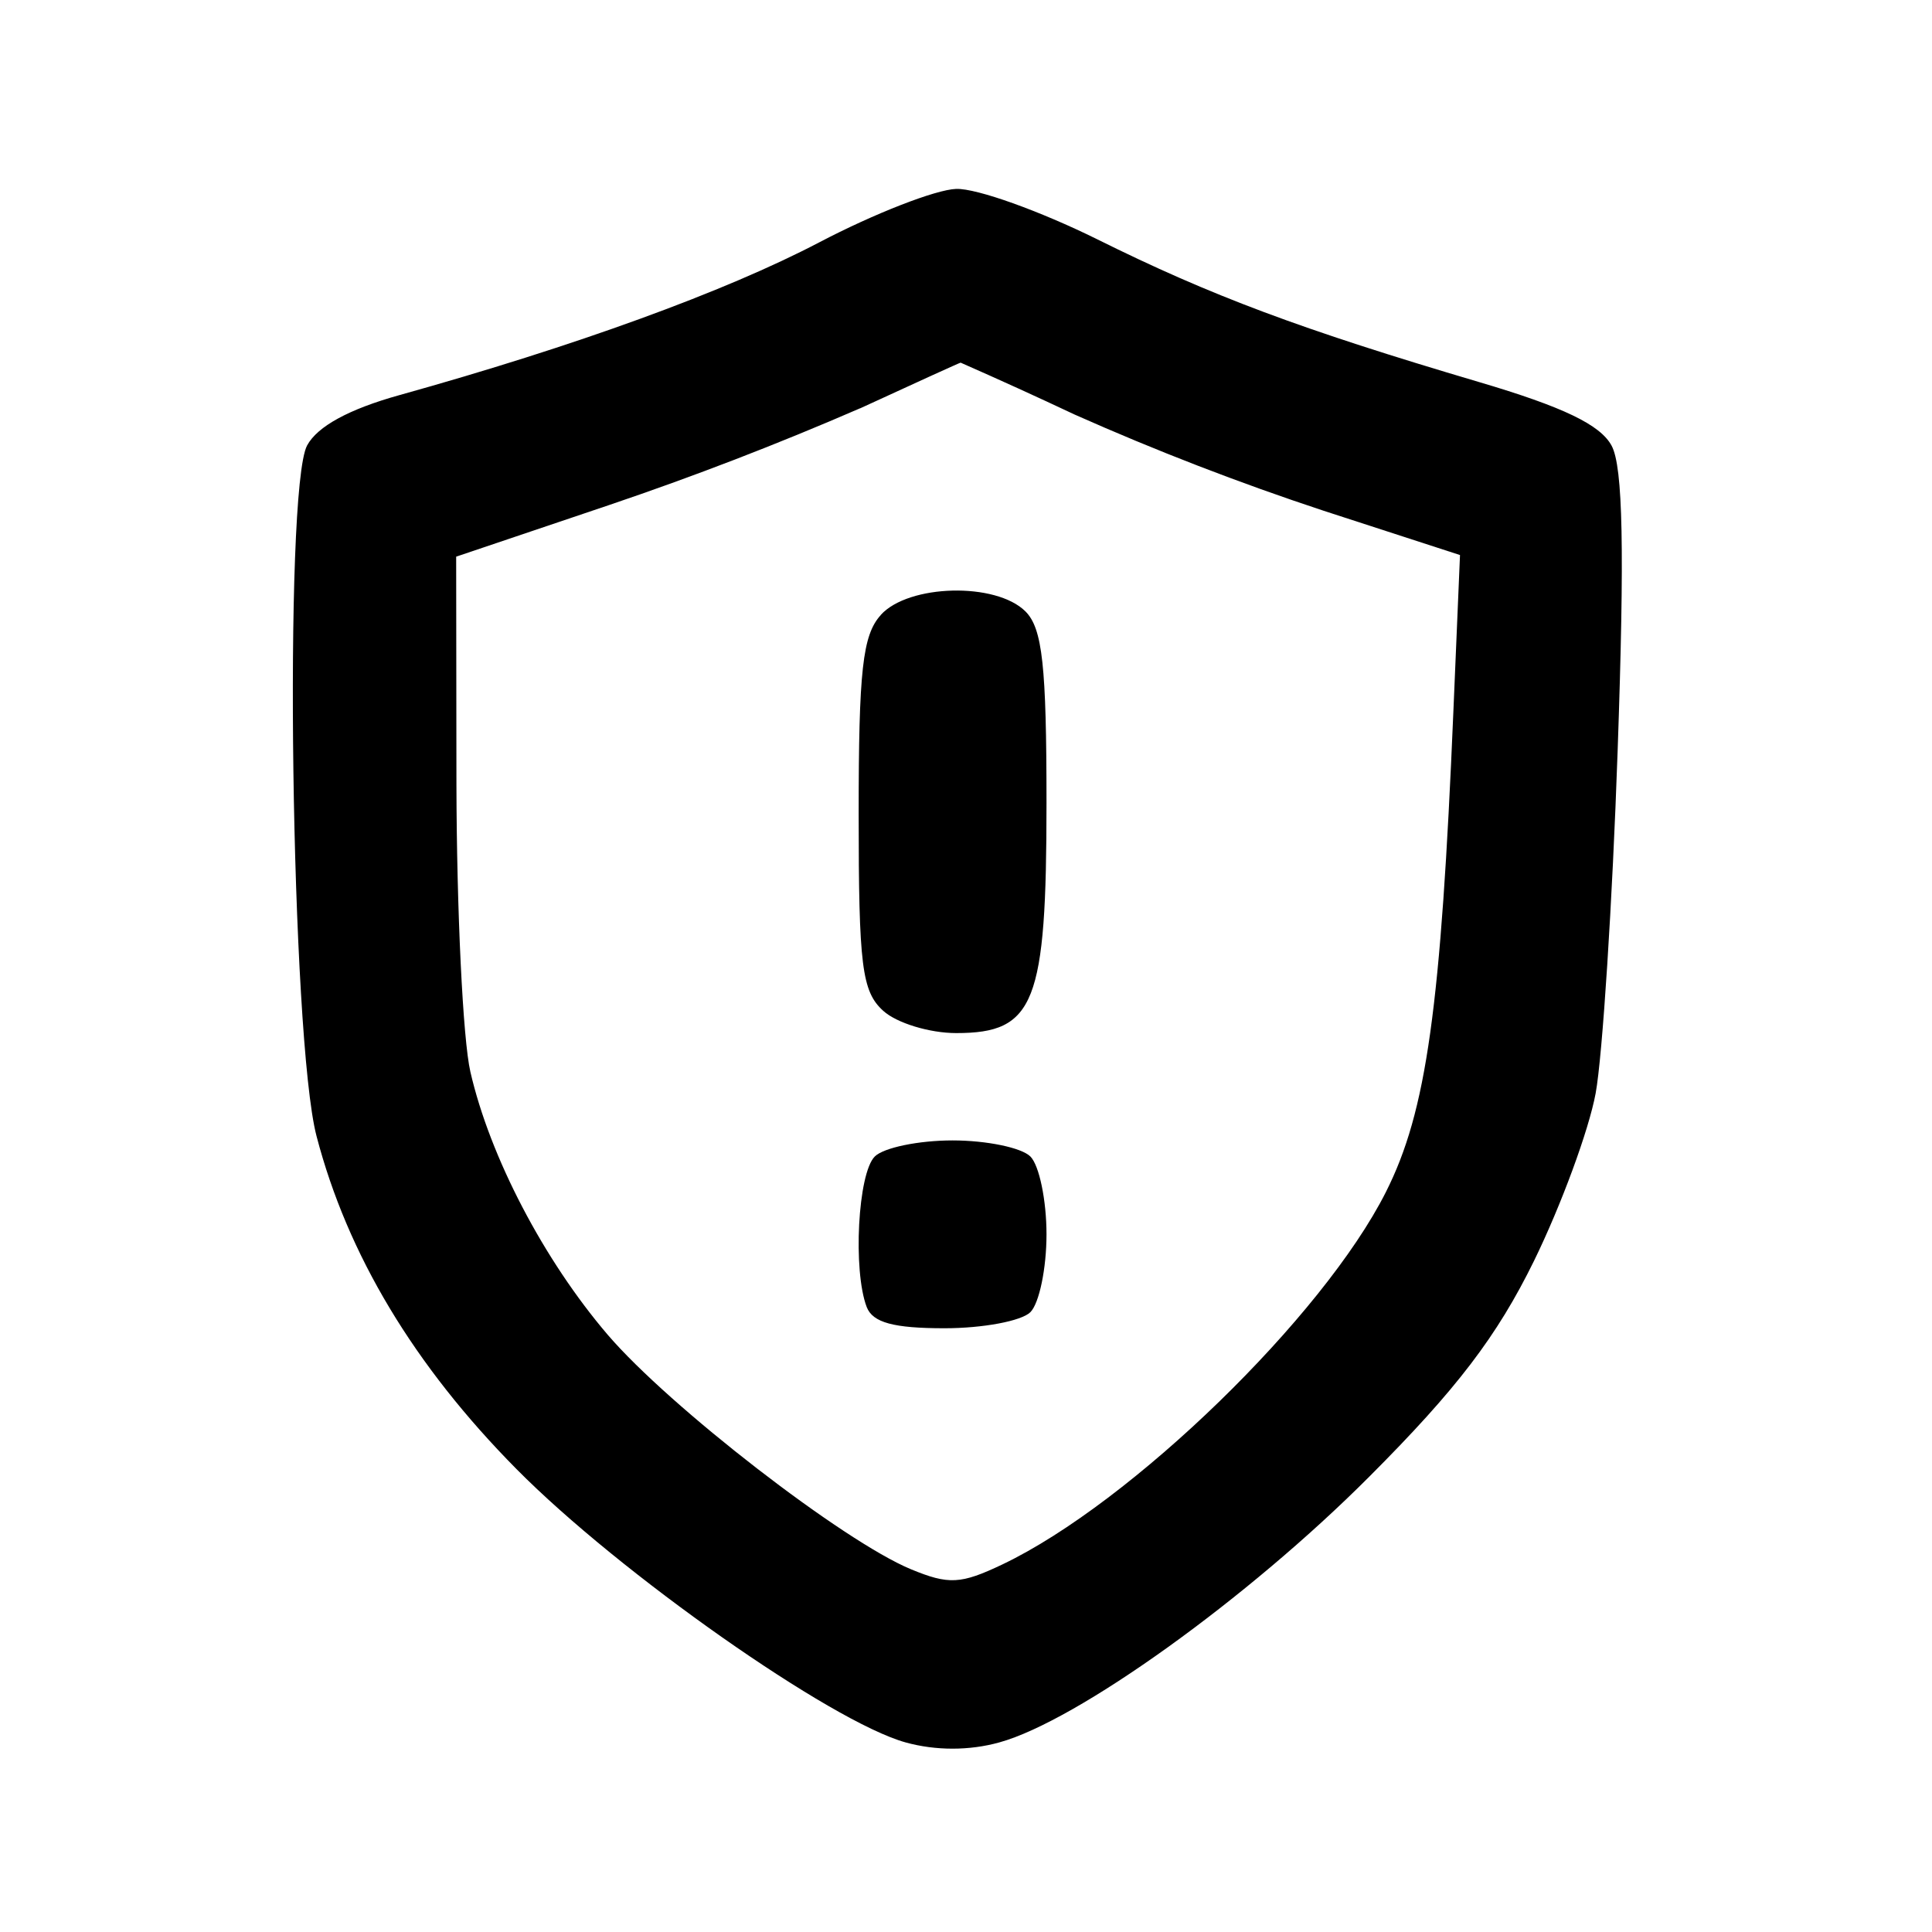
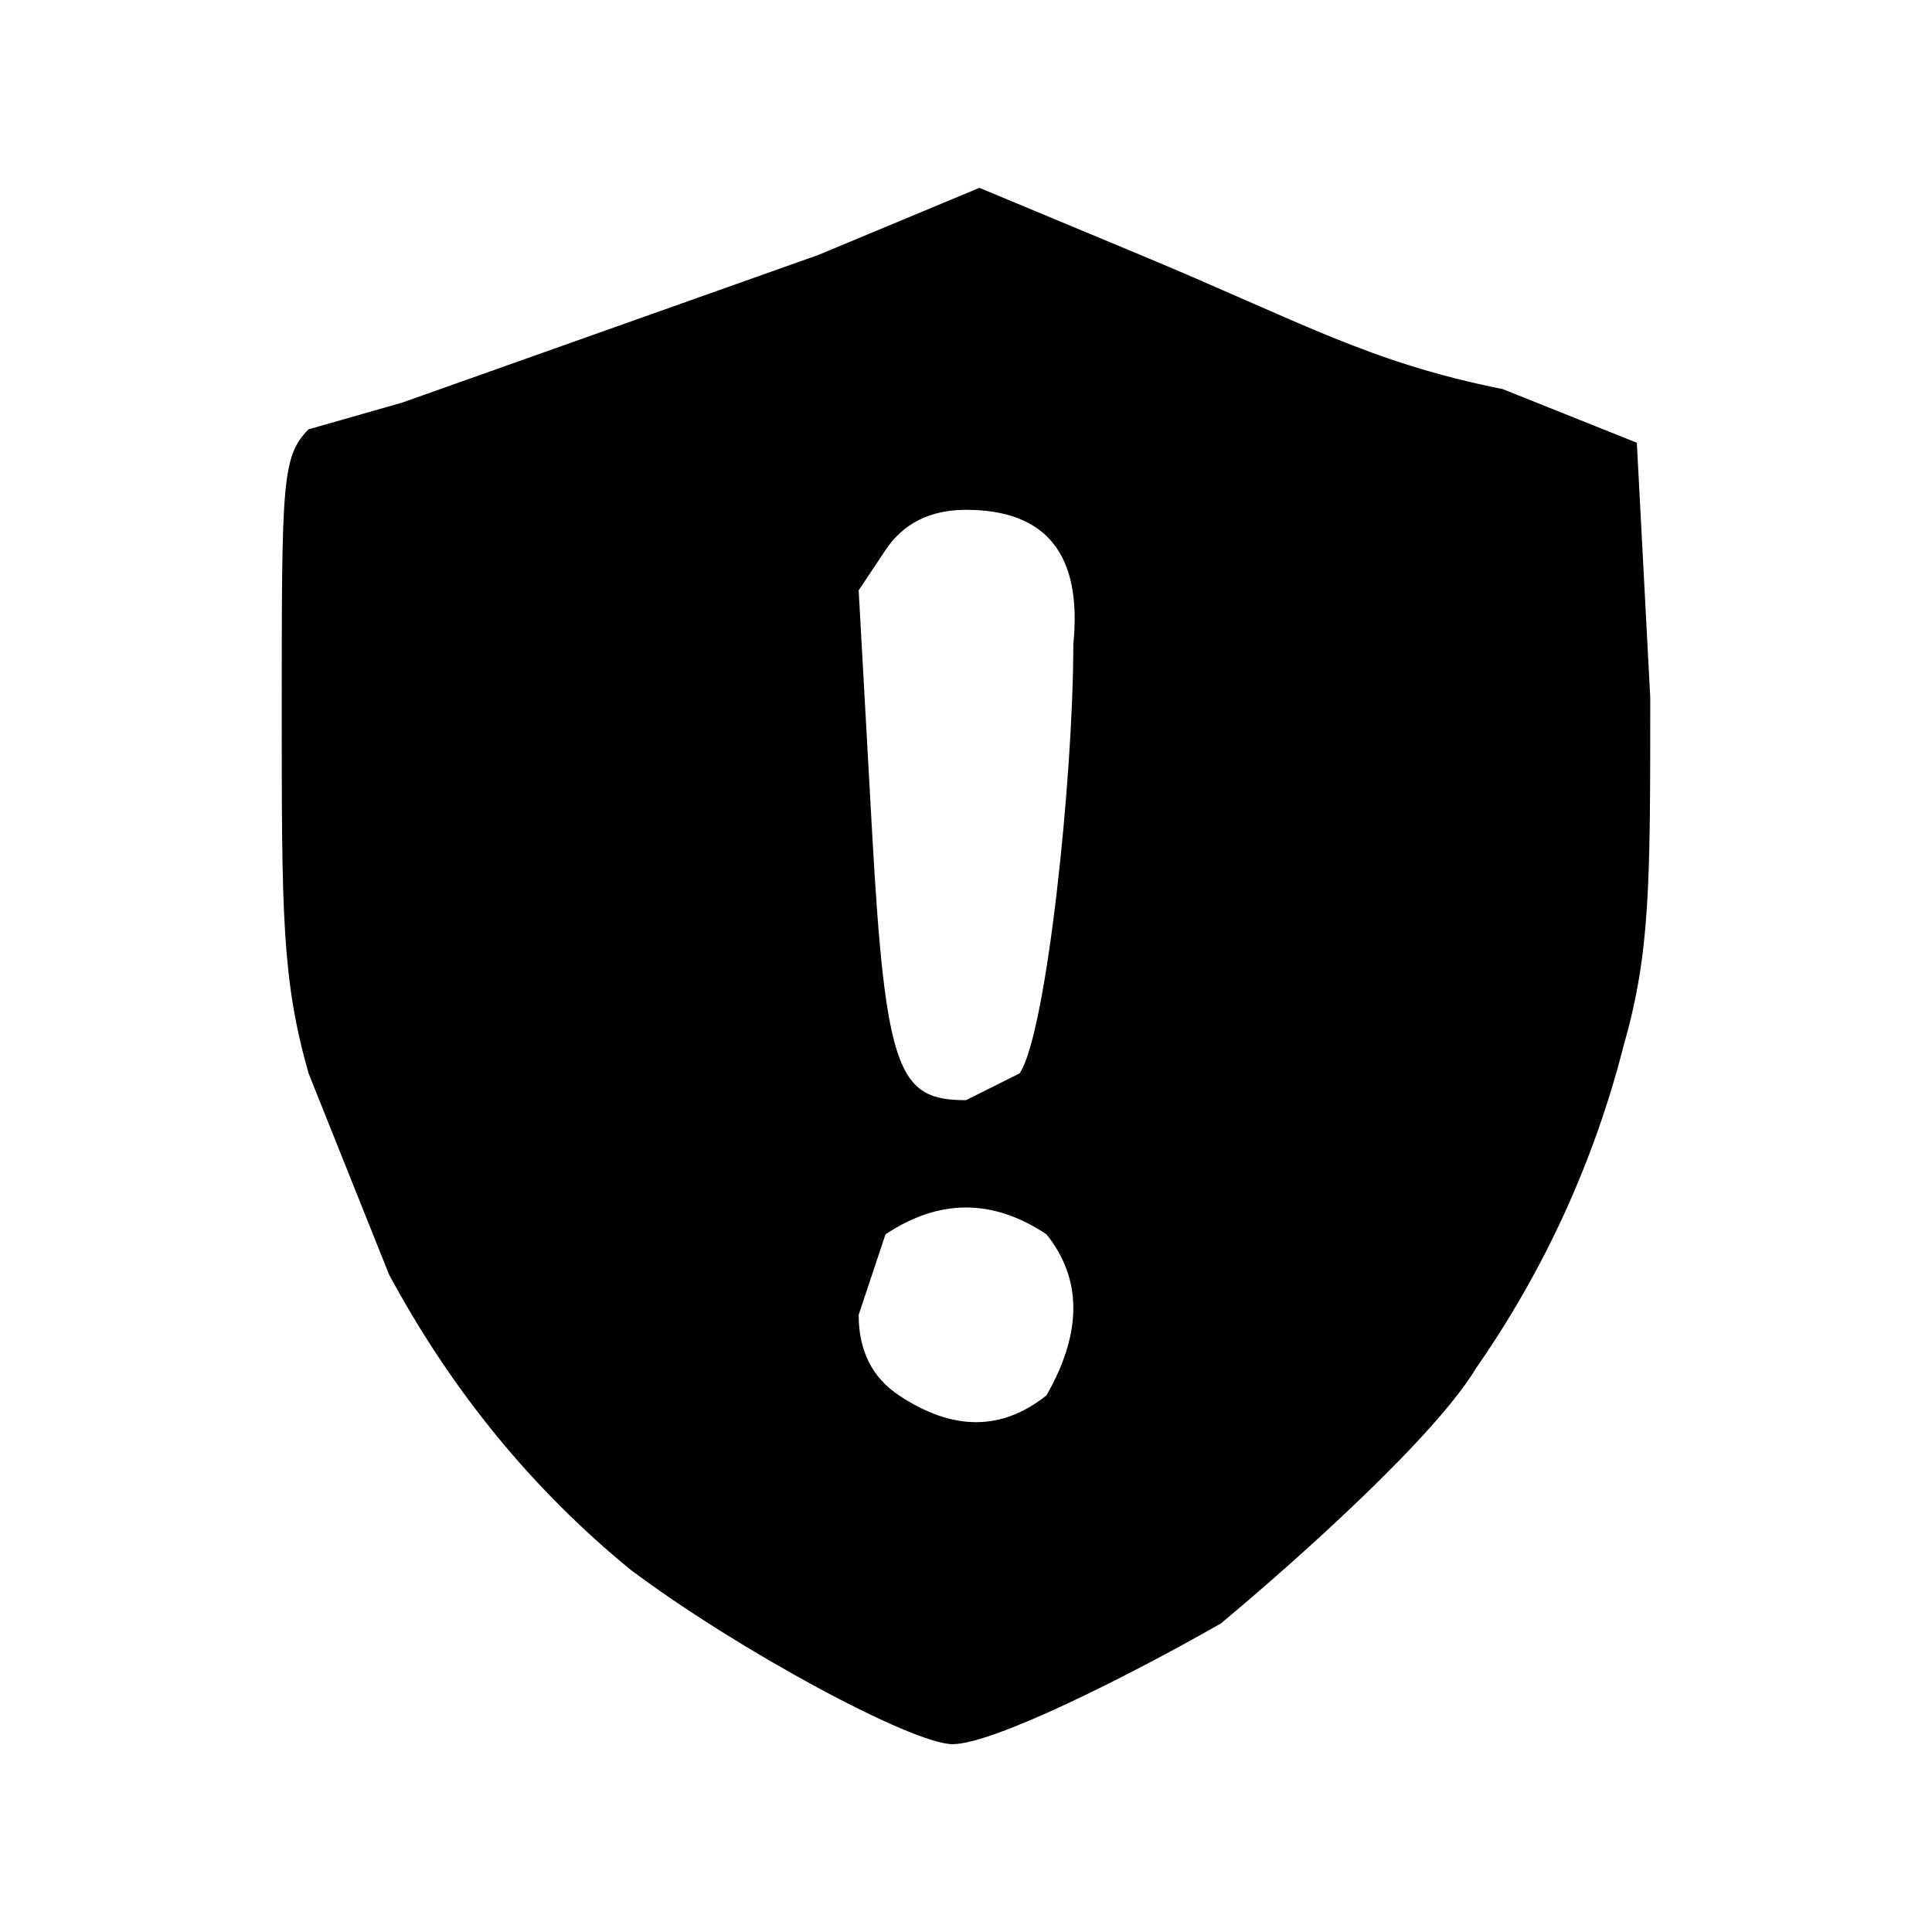
<svg xmlns="http://www.w3.org/2000/svg" width="144" height="144" viewBox="0 0 144 144" version="1.1">
-   <path d="M61.05 18.07c-7.01 3.67-18.18 7.73-31.28 11.38-3.77 1.05-6.11 2.33-6.88 3.75-1.76 3.3-1.2 44.16.7 51.47q3.46 13.26 14.91 24.83c7.67 7.75 23.46 18.84 29 20.37 2.24.62 4.75.62 6.98 0 5.81-1.6 18.54-10.74 27.6-19.83 6.49-6.5 9.5-10.44 12.26-16.07 2.01-4.11 4.08-9.72 4.59-12.48s1.25-14.25 1.64-25.55c.52-14.92.4-21.14-.45-22.72-.84-1.56-3.6-2.89-9.9-4.75-13.26-3.92-19.97-6.43-28.45-10.64-4.25-2.1-8.97-3.8-10.5-3.75s-6.12 1.84-10.22 3.99m3.06 12.36a241 241 0 0 1-18.76 7.23L34 41.49l.02 17c.02 9.36.48 18.98 1.04 21.4 1.46 6.35 5.47 14.02 10.23 19.59 4.59 5.36 17.54 15.38 22.6 17.48 2.83 1.17 3.72 1.12 6.83-.36 9.6-4.58 23.9-18.47 28.58-27.76 3.03-6.01 4.1-13.7 5.03-35.9l.49-11.57-10.16-3.3A200 200 0 0 1 80.1 30.9a357 357 0 0 0-8.5-3.87c-.06 0-3.44 1.54-7.5 3.41m1.55 15.4C64.29 47.33 64 49.97 64 60.67c0 11.34.24 13.23 1.83 14.67 1 .91 3.45 1.66 5.44 1.66C77.13 77 78 74.78 78 59.85c0-10.22-.3-13.01-1.57-14.28-2.2-2.19-8.7-2.03-10.78.26M65.2 86.2c-1.26 1.25-1.64 8.5-.6 11.22.45 1.16 2 1.58 5.8 1.58 2.86 0 5.74-.54 6.4-1.2S78 94.53 78 92s-.54-5.14-1.2-5.8S73.53 85 71 85s-5.14.54-5.8 1.2" stroke="none" fill="currentColor" fill-rule="evenodd" />
+   <path d="M61 19 30 30l-7 2c-2 2-2 4-2 21 0 15 0 20 2 27l6 15q7 13 18 22c8 6 21 13 24 13s13-5 20-9c6-5 16-14 19-19a74 74 0 0 0 11-24c2-7 2-12 2-26l-1-19-10-4c-10-2-15-5-27-10l-12-5zm5 22-2 3 1 18c1 18 2 20 7 20l4-2c2-3 4-22 4-32q1-10-8-10-4 0-6 3m0 51-2 6q0 4 3 6 6 4 11 0 4-7 0-12-6-4-12 0" stroke="none" fill="currentColor" fill-rule="evenodd" />
</svg>
